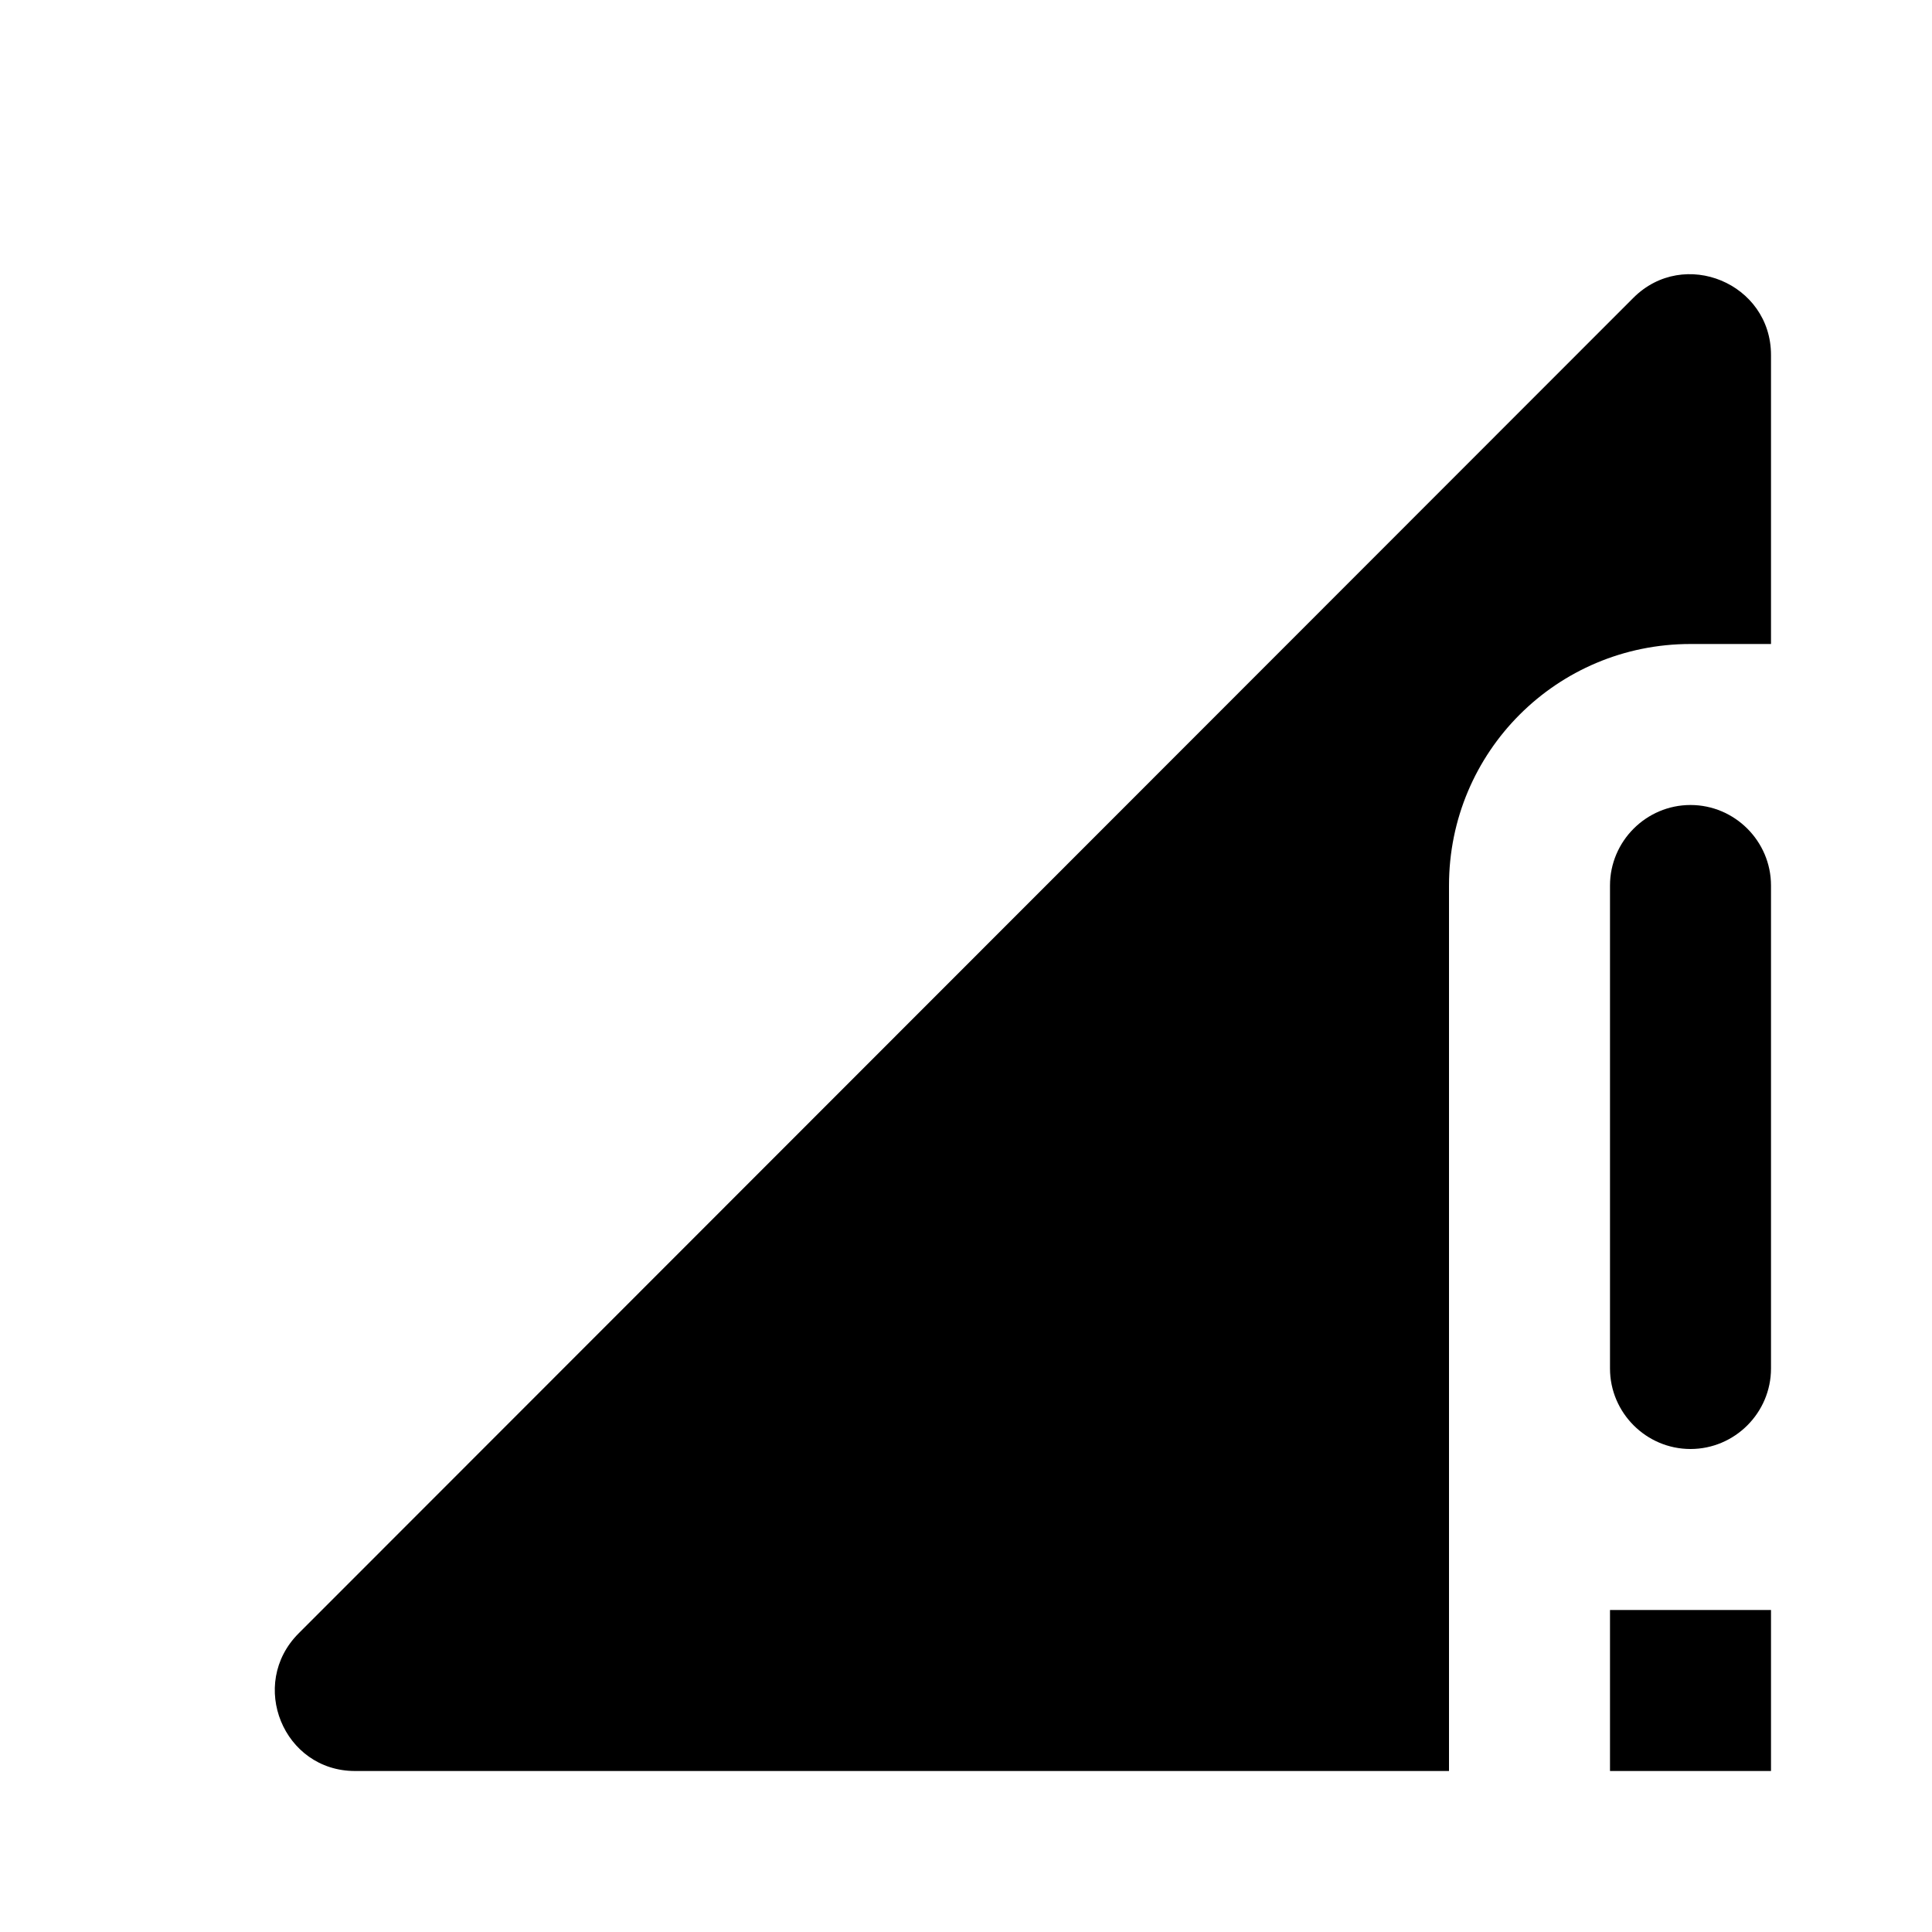
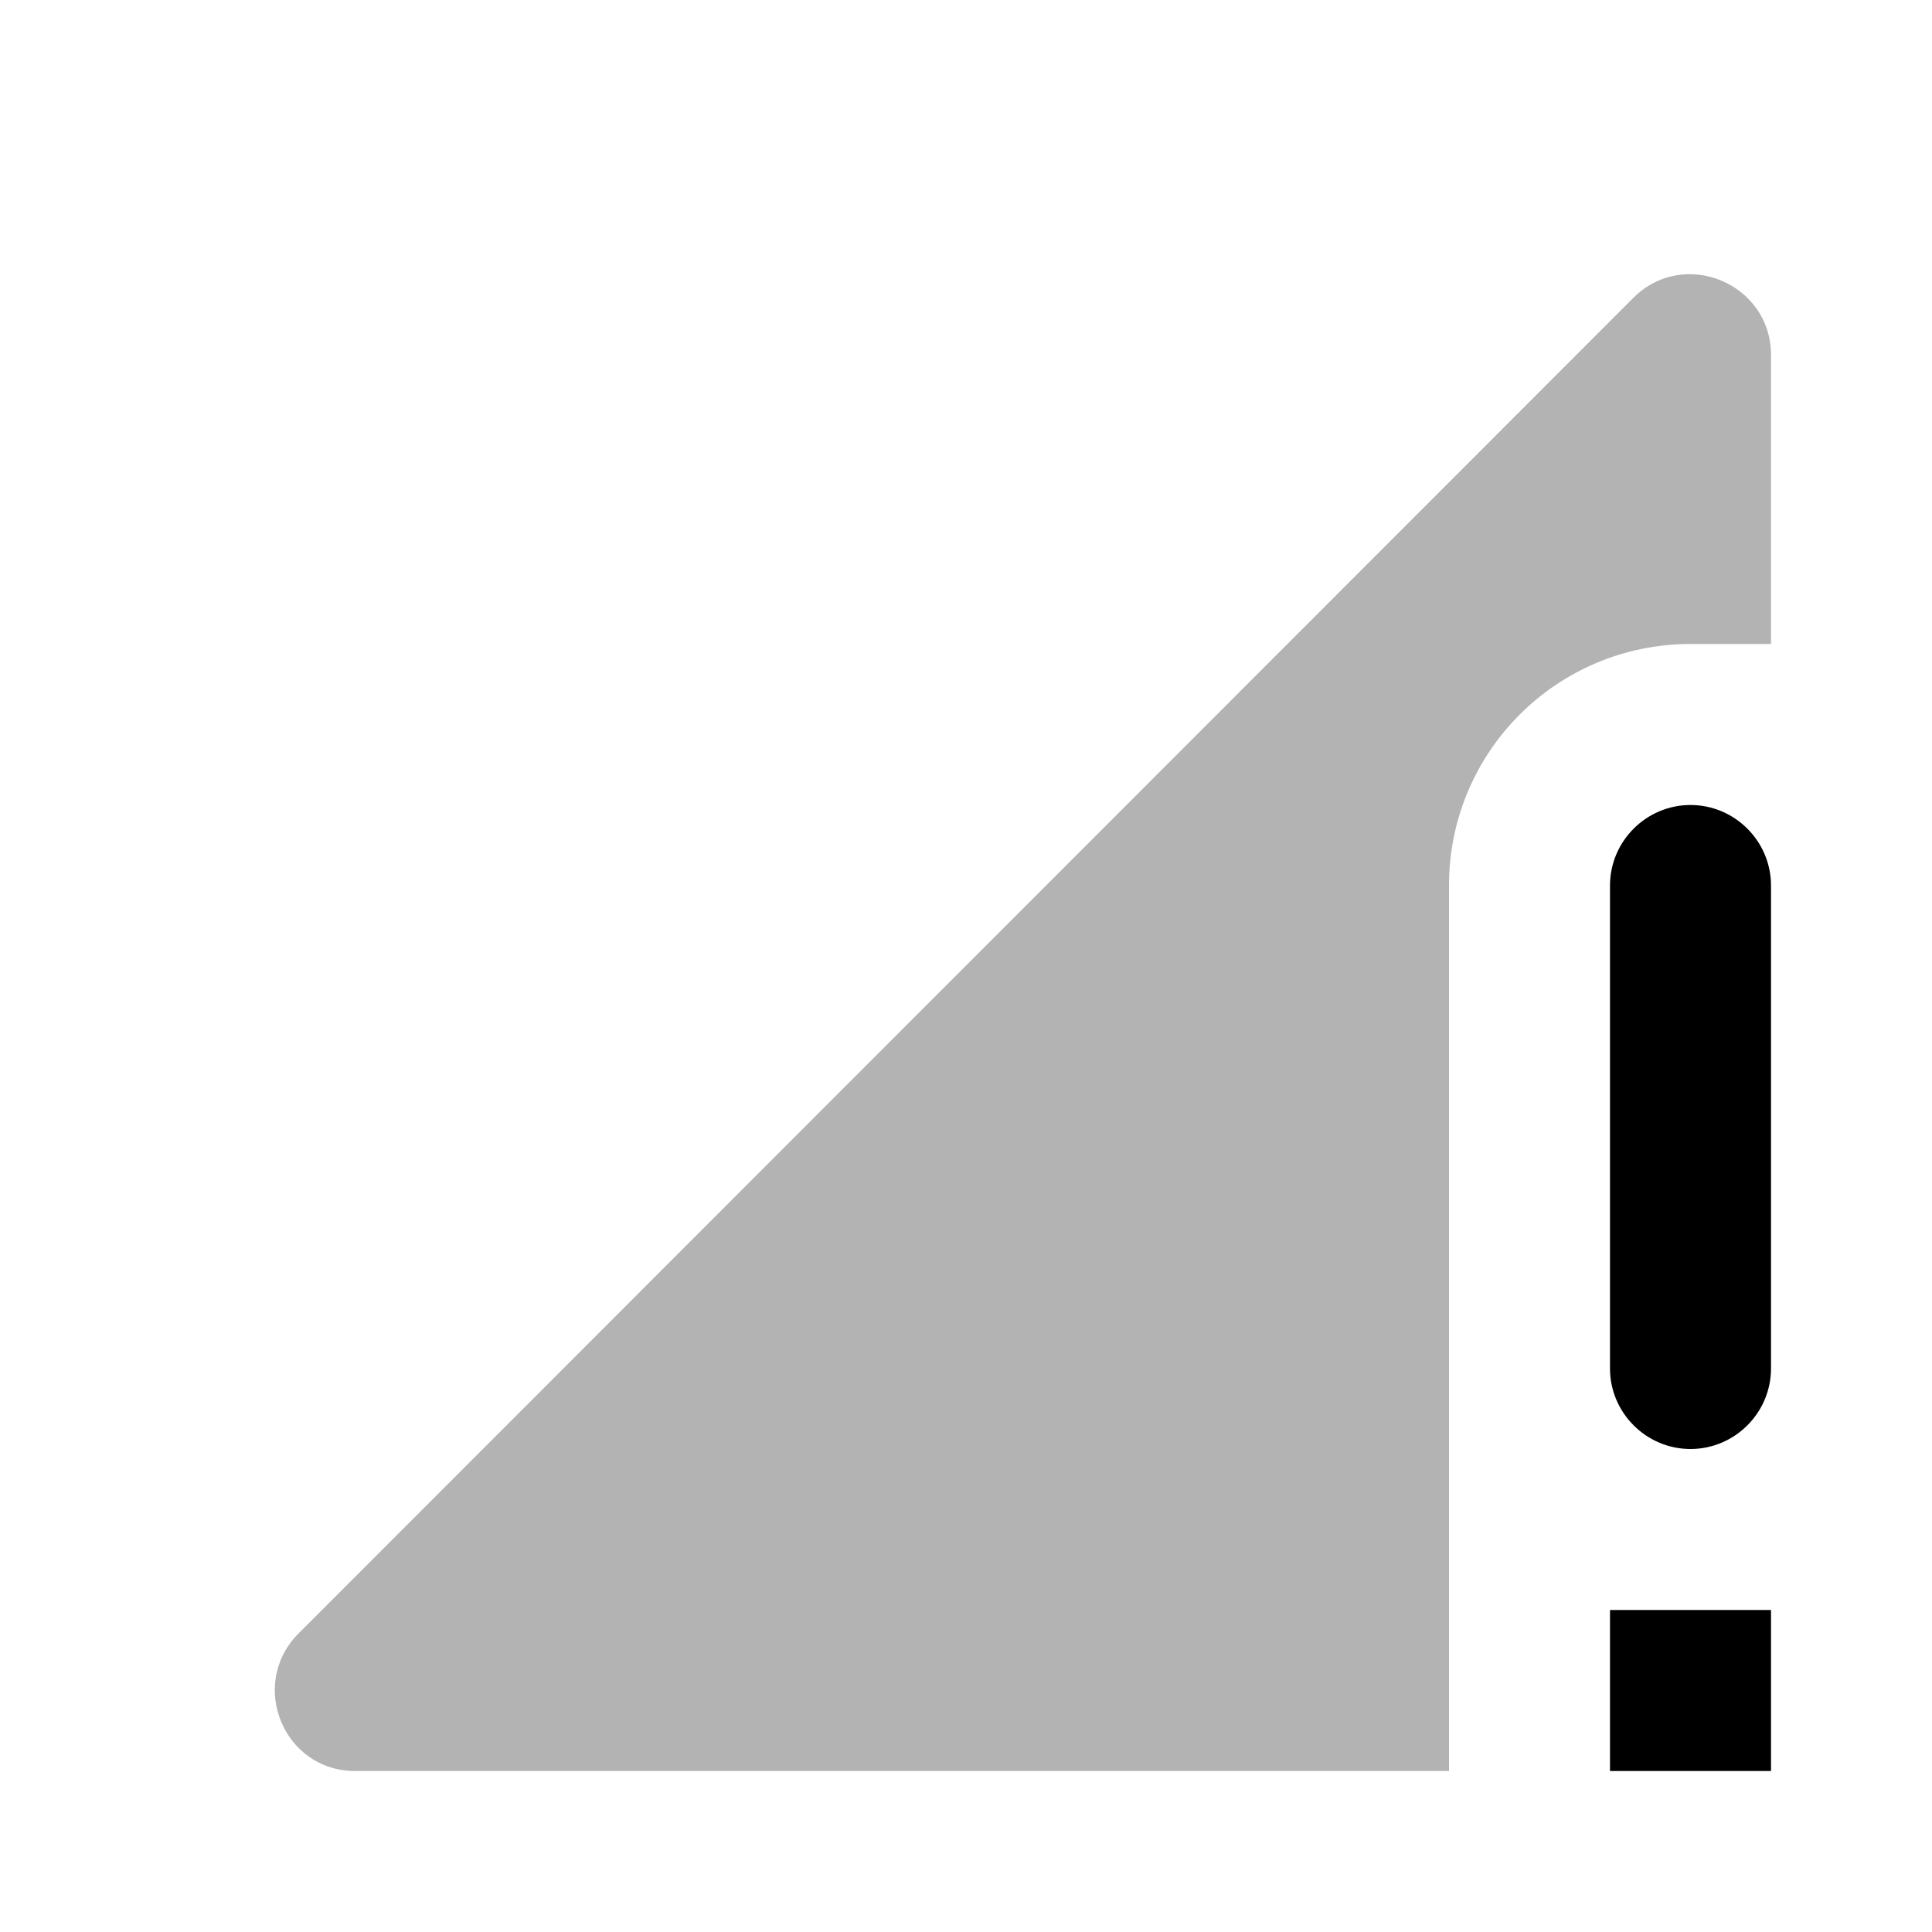
<svg xmlns="http://www.w3.org/2000/svg" version="1.1" width="24" height="24" viewBox="0 0 24 24">
-   <path fillOpacity=".3" d="M22 8V4.41c0-.89-1.08-1.34-1.71-.71L3.71 20.29c-.63.63-.19 1.71.7 1.71H18V11c0-1.66 1.34-3 3-3h1z" />
+   <path fill-opacity=".3" d="M22 8V4.41c0-.89-1.08-1.34-1.71-.71L3.71 20.29c-.63.63-.19 1.71.7 1.71H18V11c0-1.66 1.34-3 3-3h1z" />
  <path d="M20 22h2v-2h-2v2zm0-11v6c0 .55.45 1 1 1s1-.45 1-1v-6c0-.55-.45-1-1-1s-1 .45-1 1z" />
</svg>
